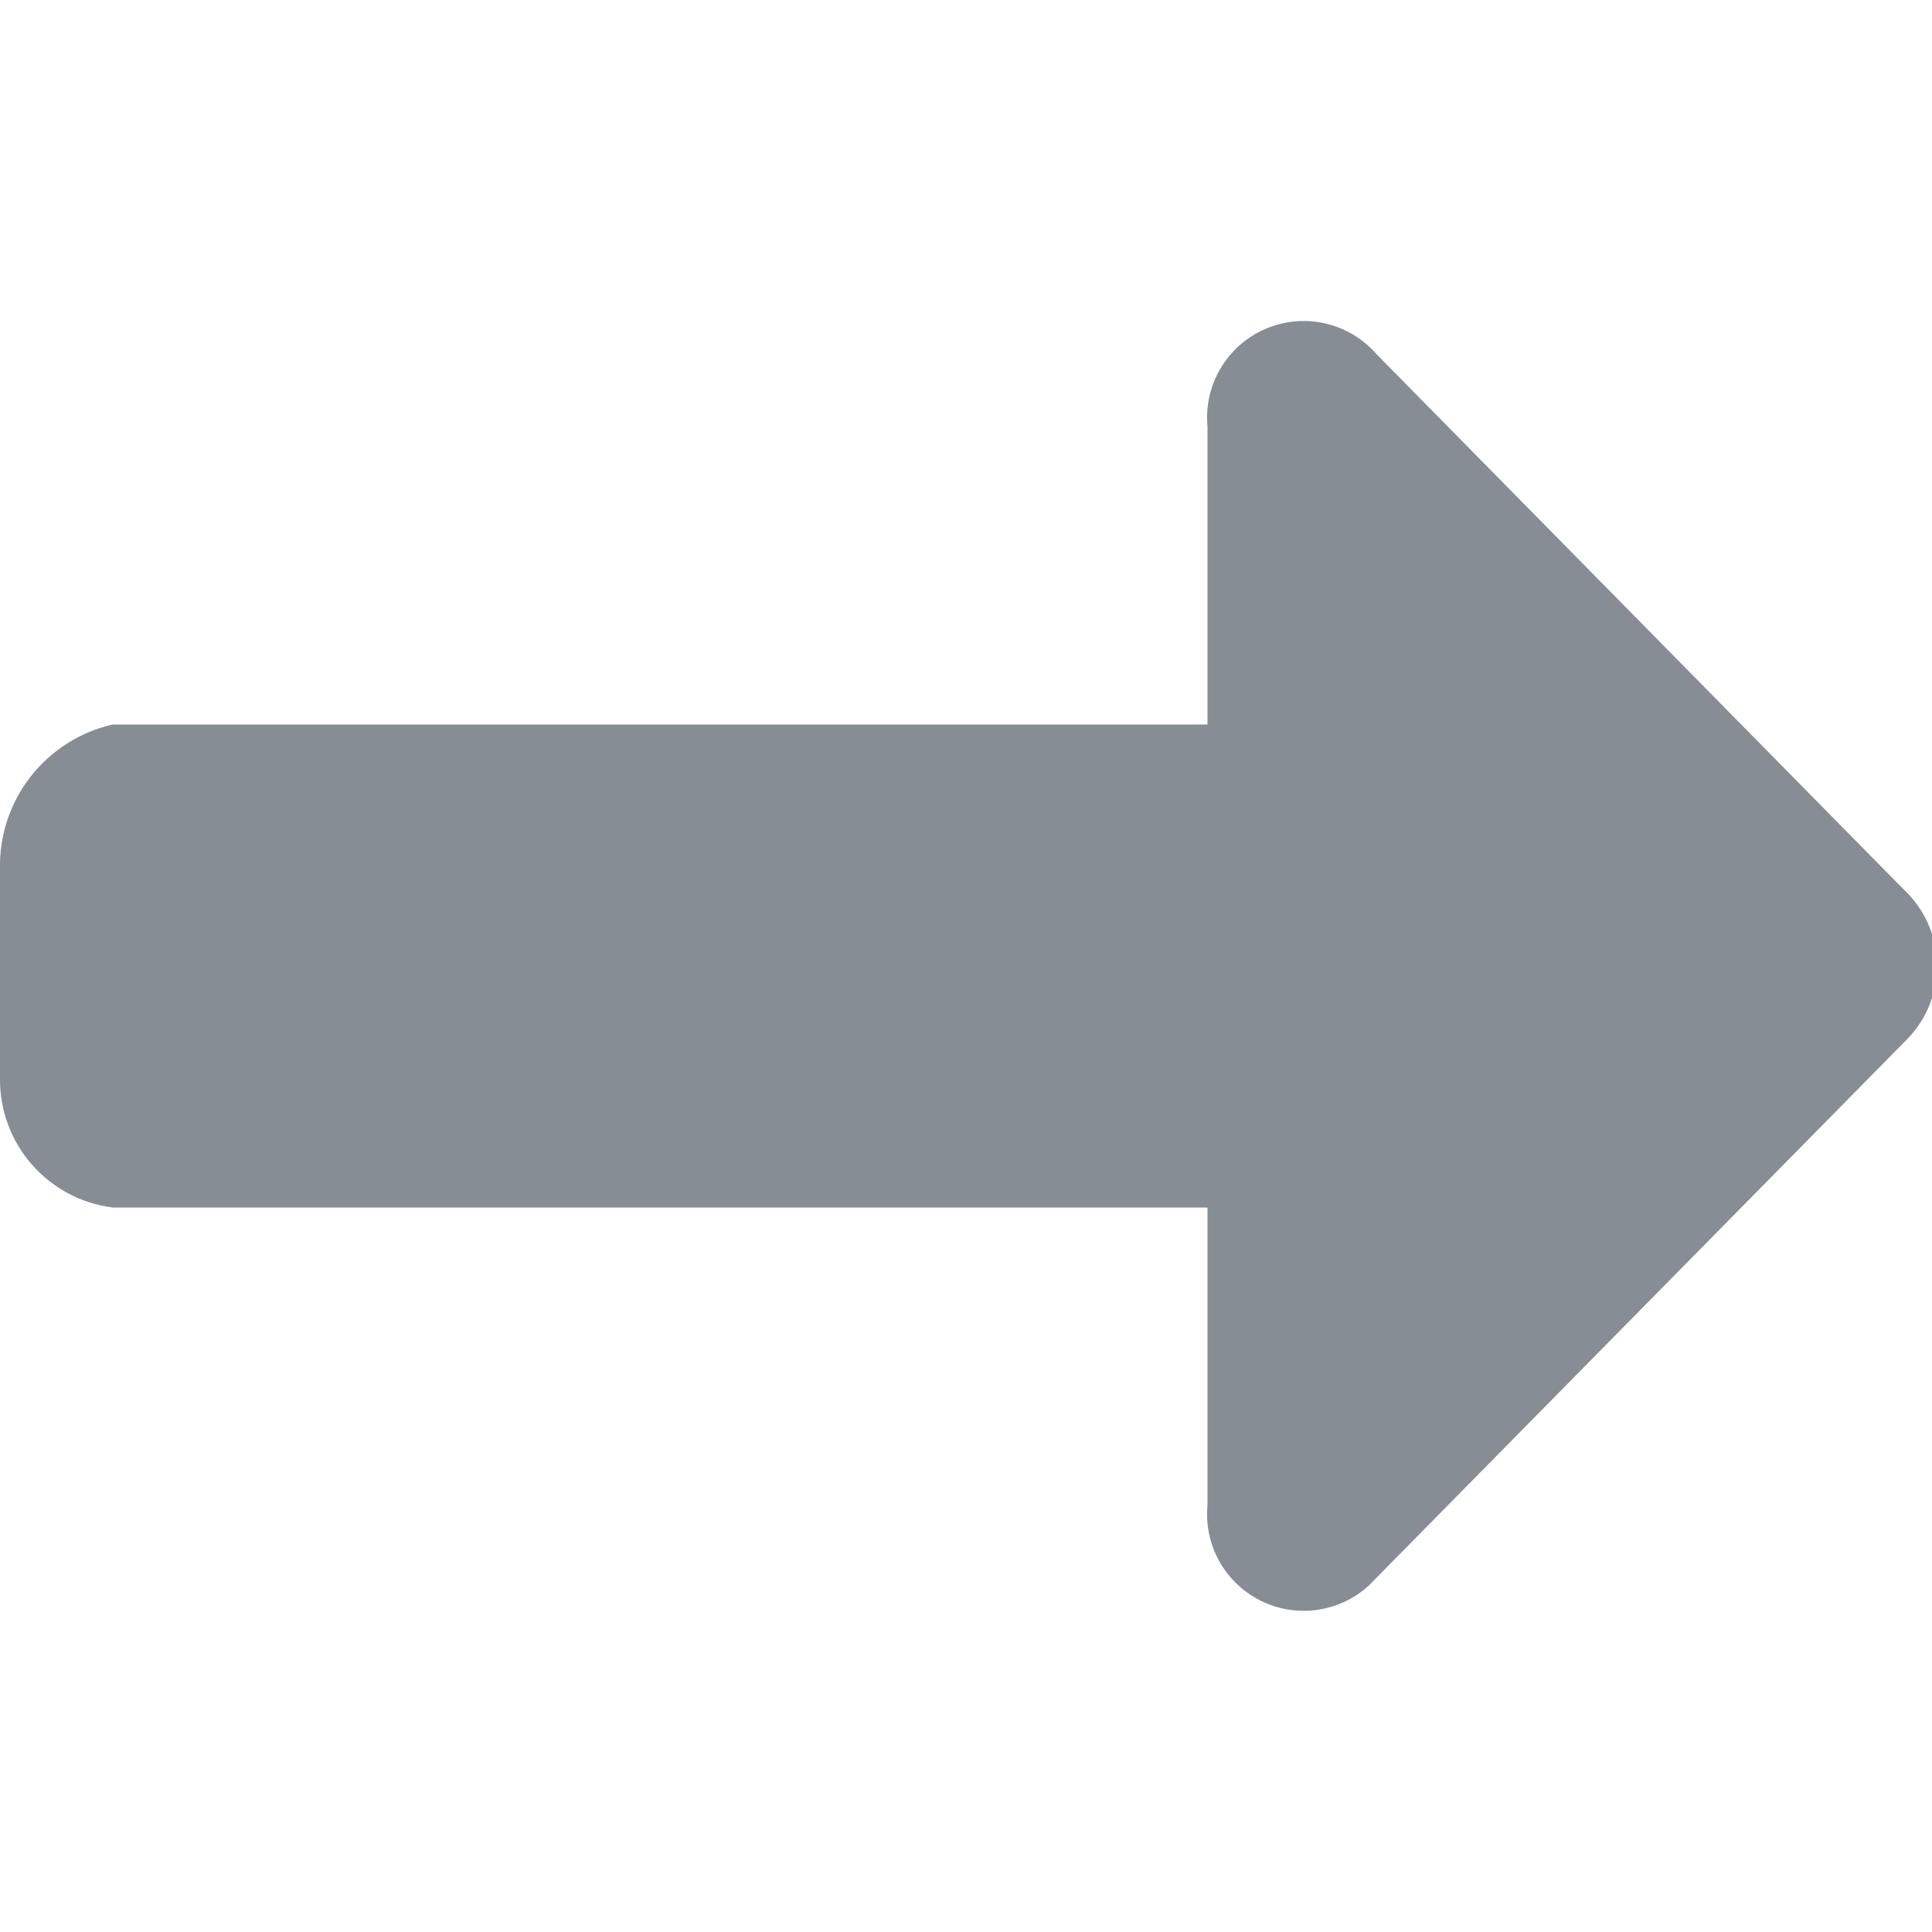
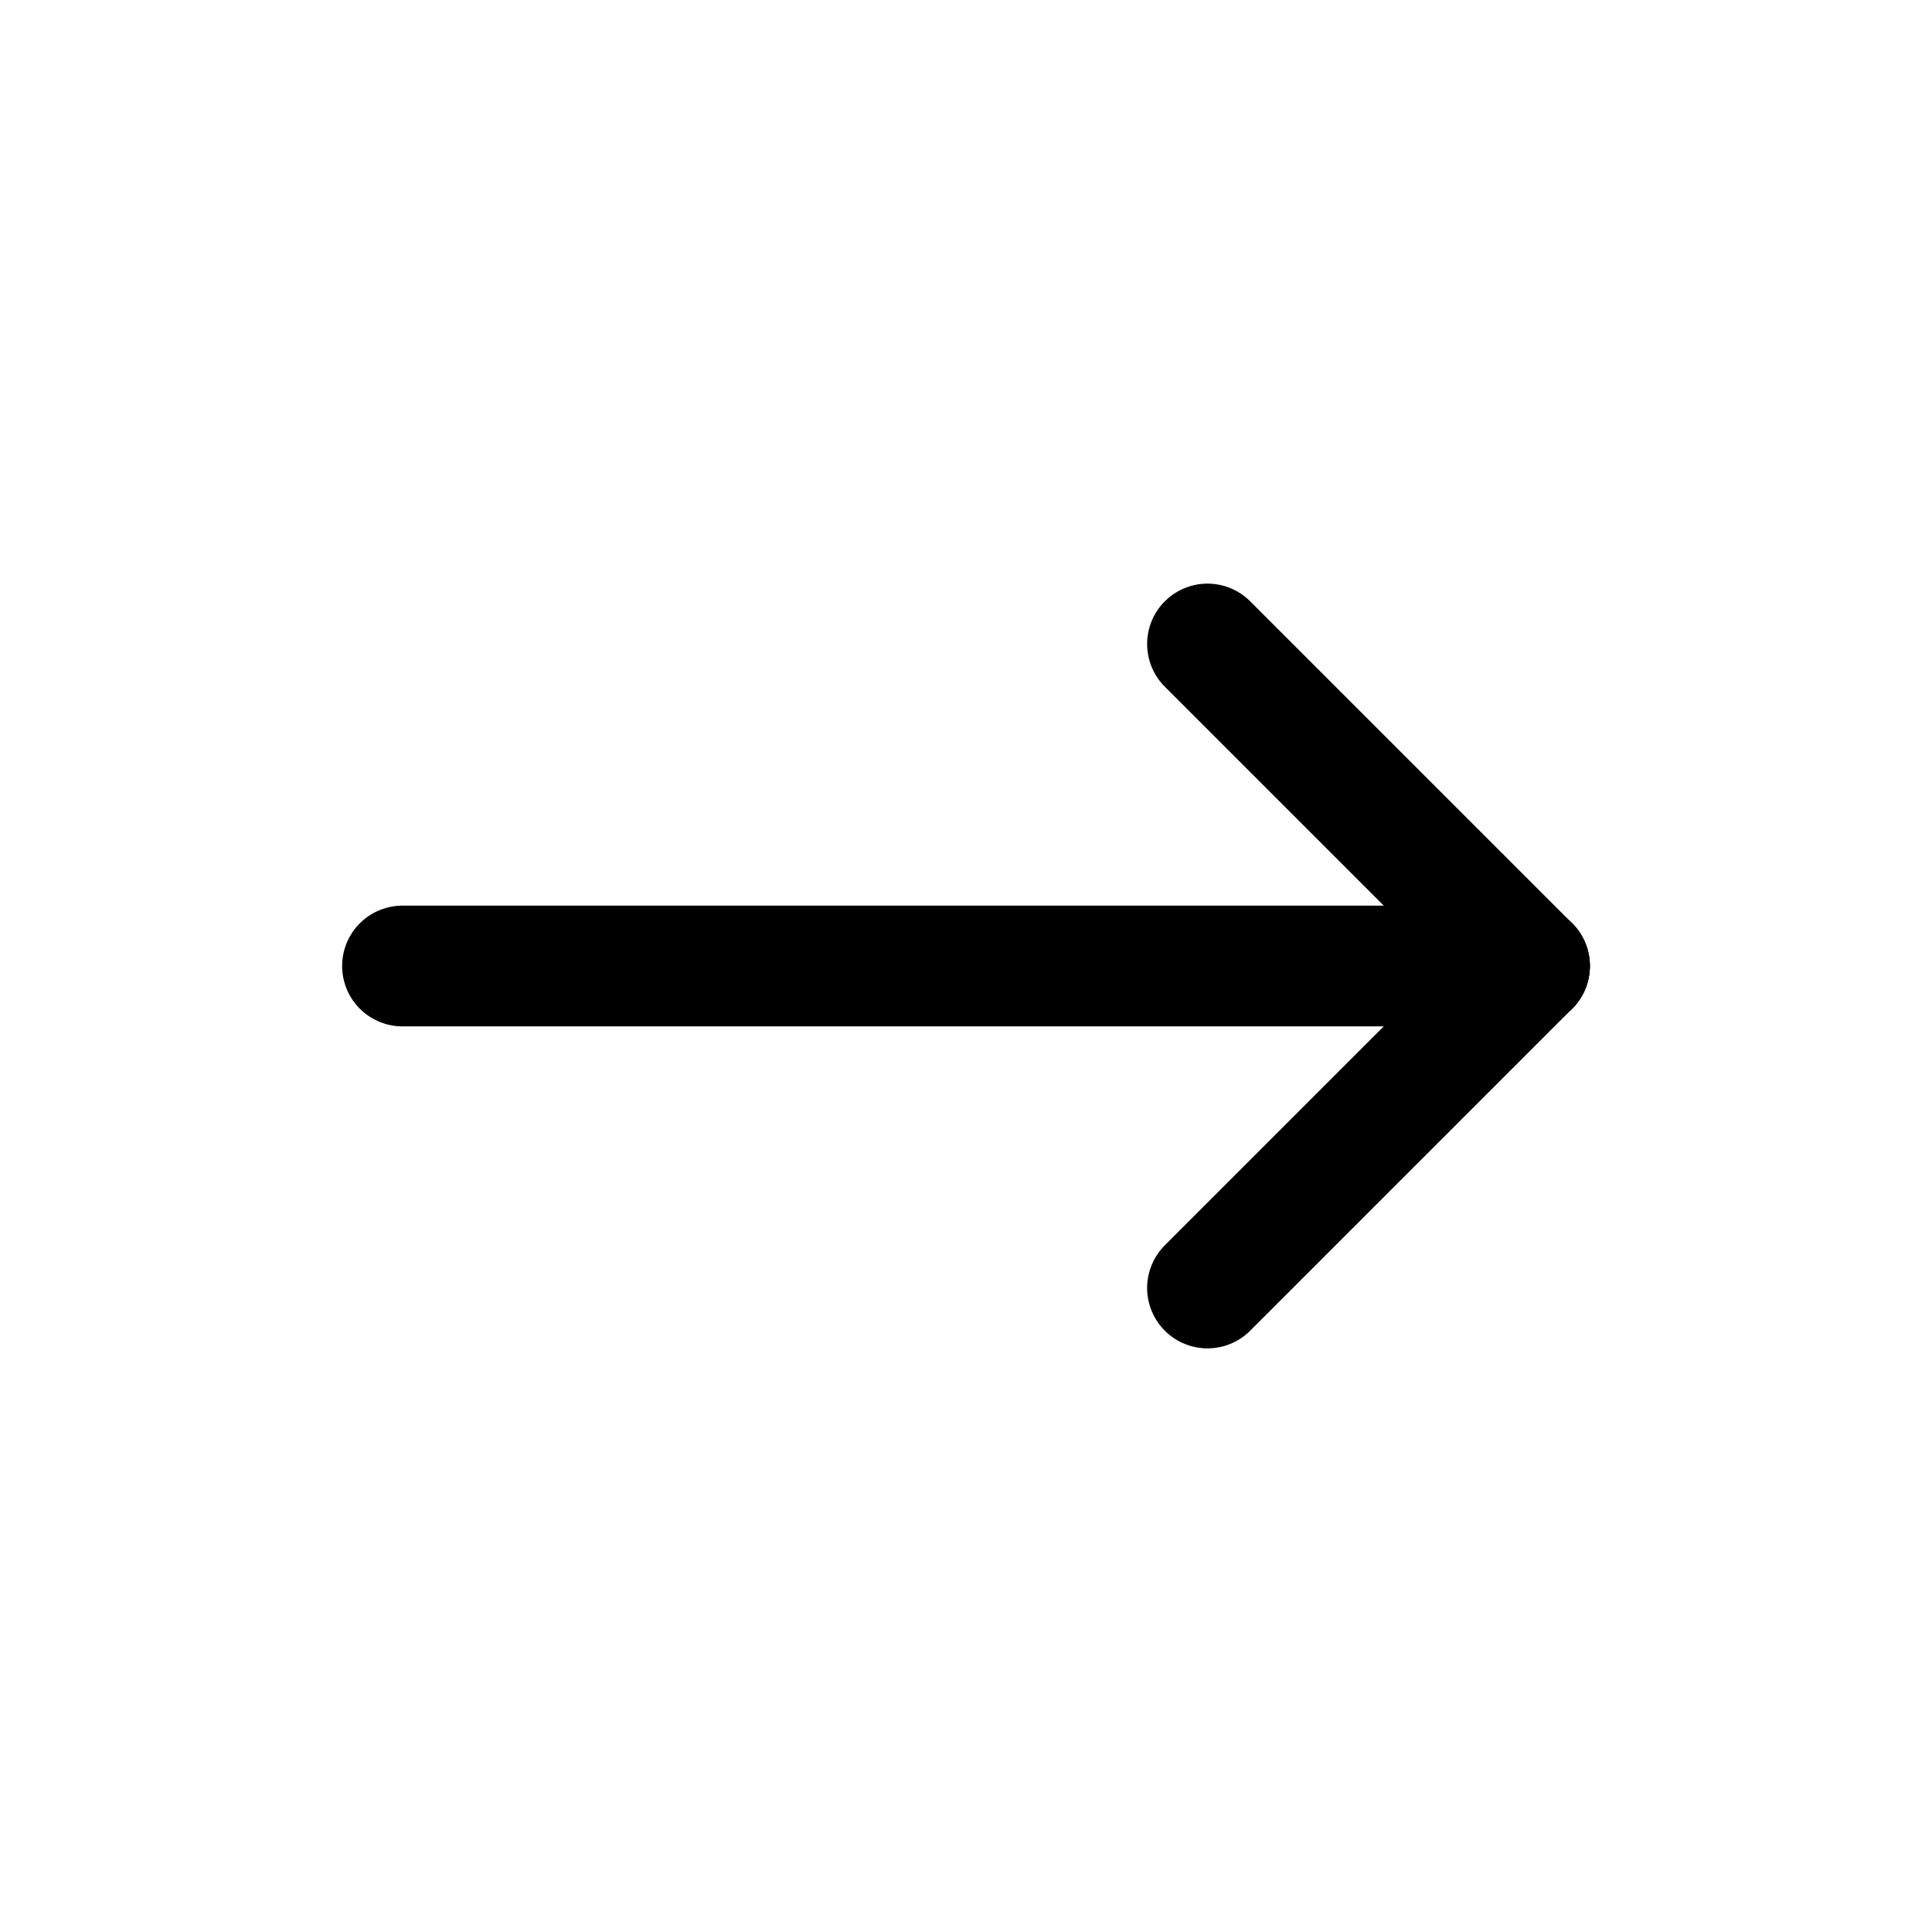
- <svg xmlns="http://www.w3.org/2000/svg" width="24" height="24" viewBox="0 0 24 24">
-   <path fill="#868d94" d="M23.6 11l-6.5-6.6a1.2 1.2 0 0 0-2.1.9V9H1.4A1.8 1.8 0 0 0 0 10.8v2.6A1.6 1.6 0 0 0 1.4 15H15v3.7a1.2 1.2 0 0 0 2 1l6.7-6.8a1.3 1.3 0 0 0 0-1.8z" />
+ <svg xmlns="http://www.w3.org/2000/svg" data-icon-name="icon-tabler-arrow-narrow-right" width="24" height="24" viewBox="0 0 24 24" stroke-width="1.5" stroke="currentColor" fill="none" stroke-linecap="round" stroke-linejoin="round">
+   <path stroke="none" d="M0 0h24v24H0z" fill="none" />
+   <line x1="5" y1="12" x2="19" y2="12" />
+   <line x1="15" y1="16" x2="19" y2="12" />
+   <line x1="15" y1="8" x2="19" y2="12" />
</svg>
